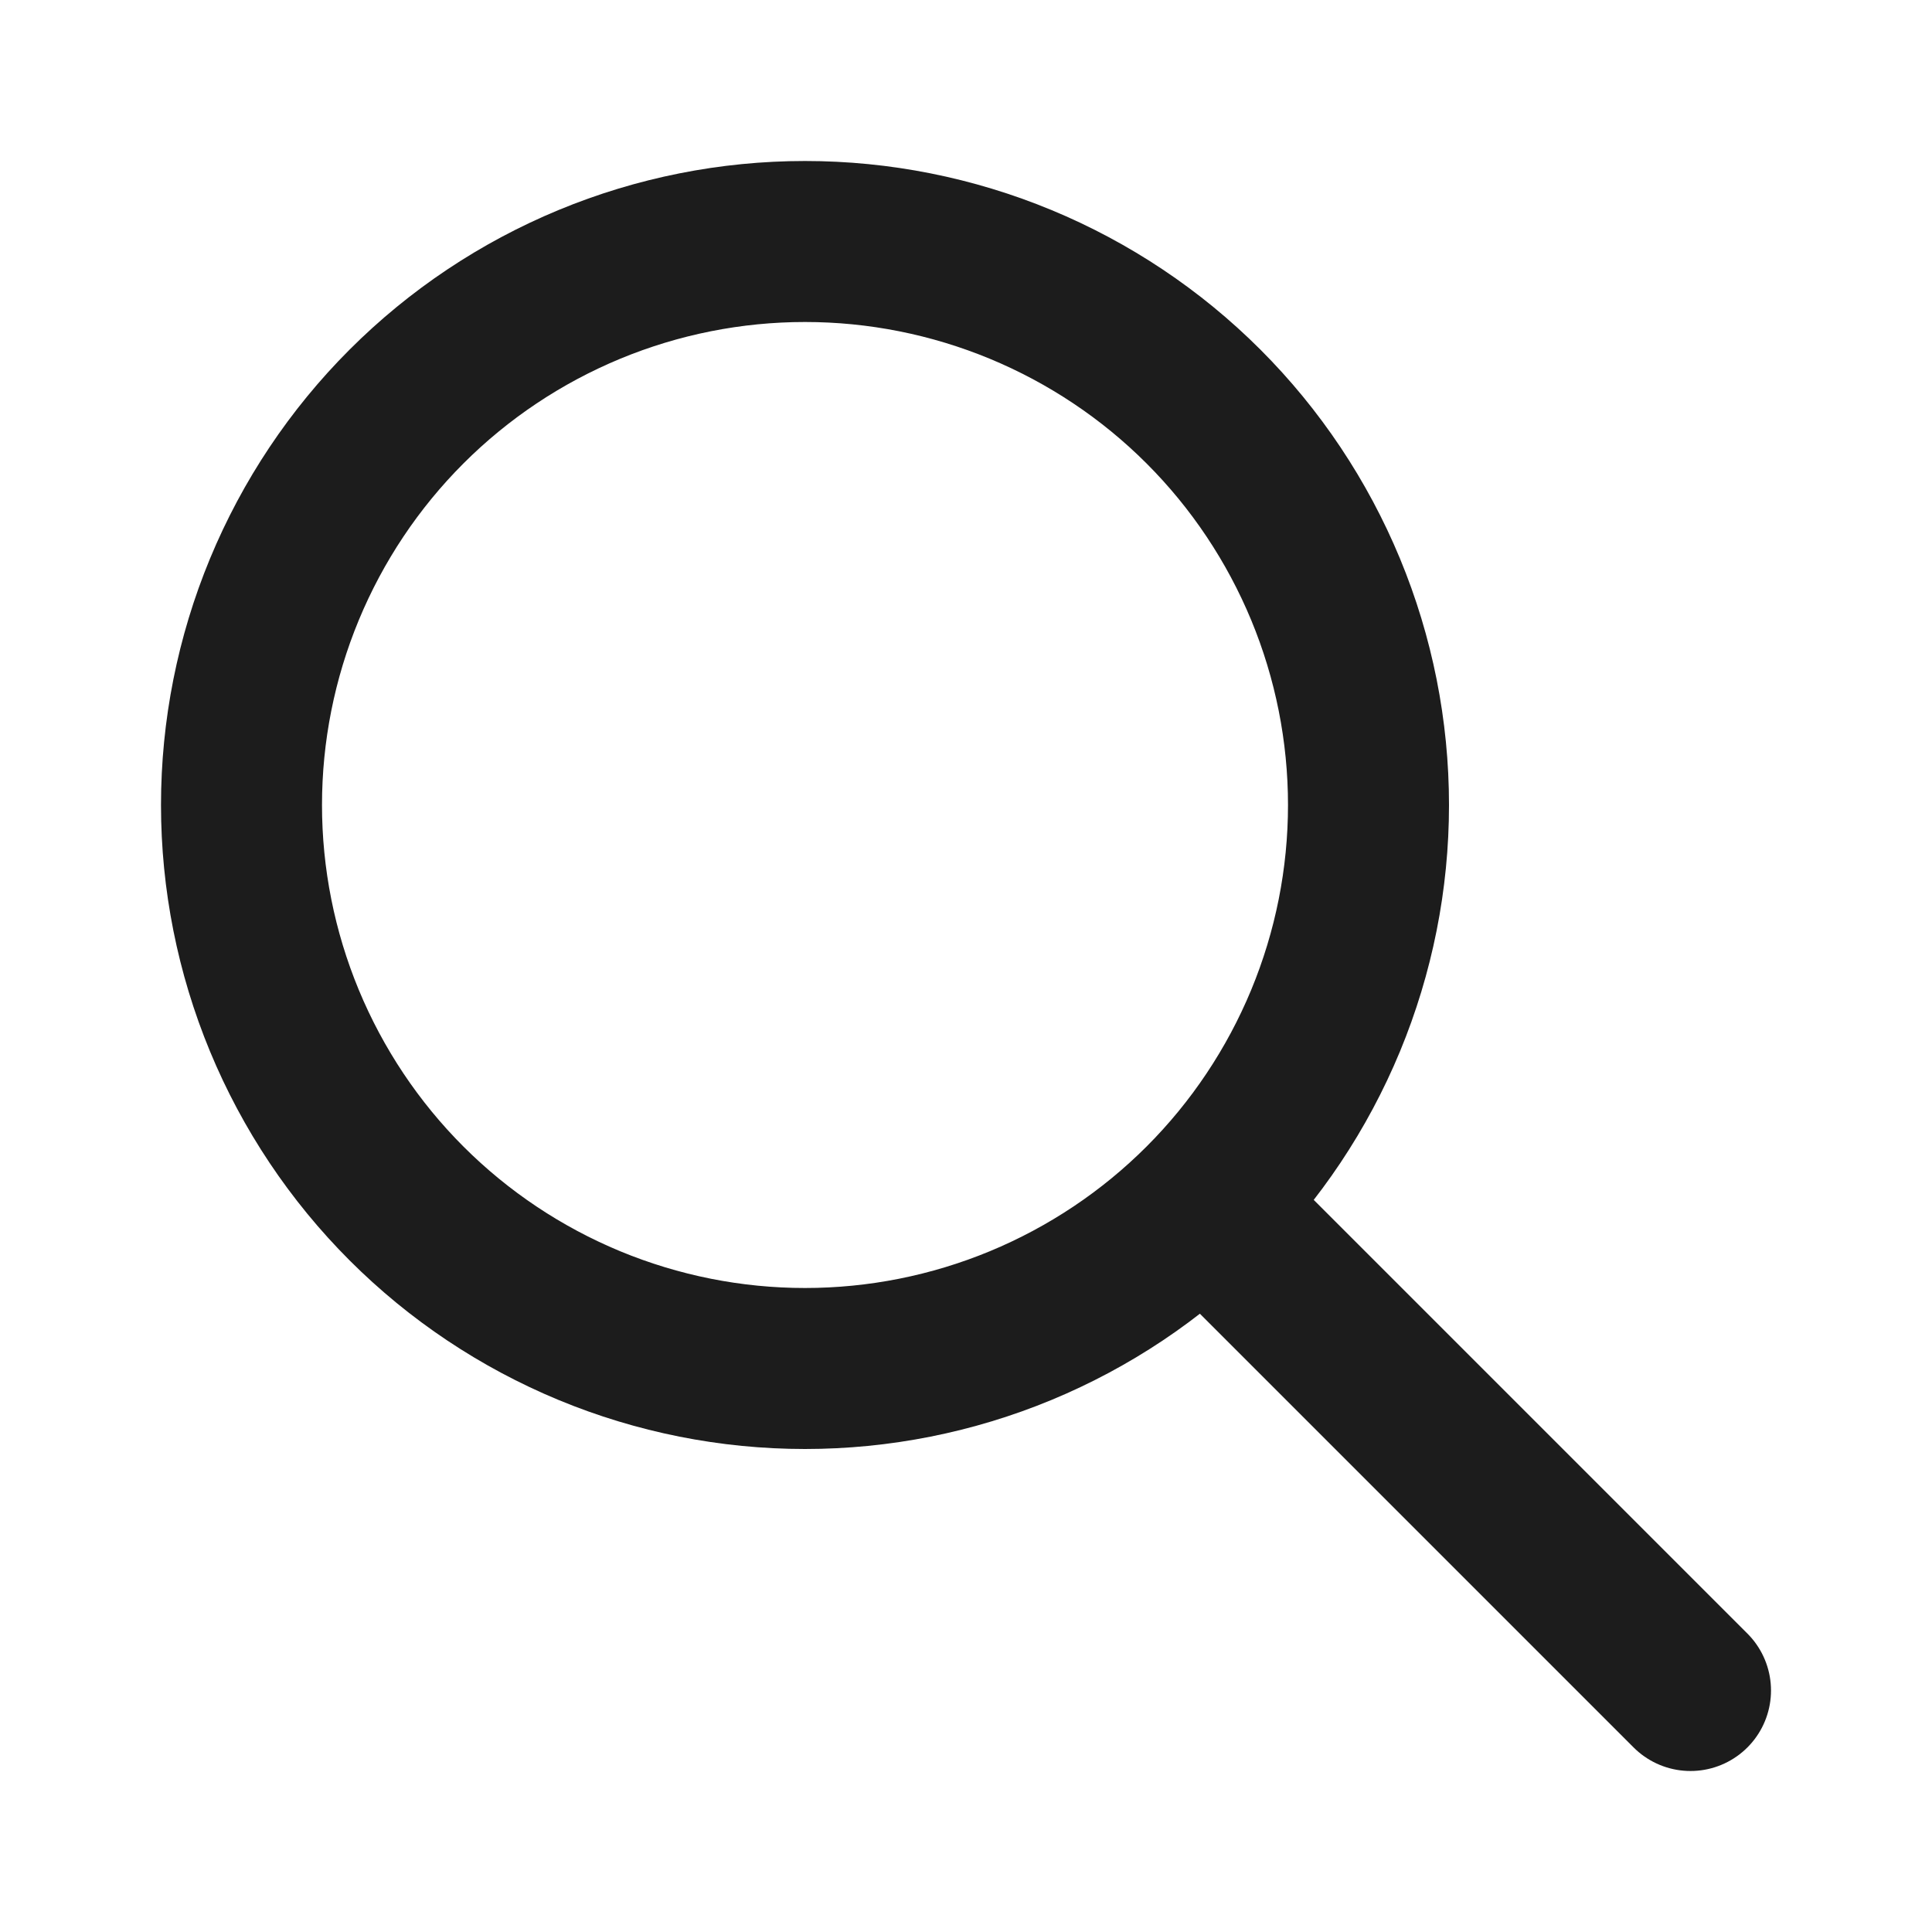
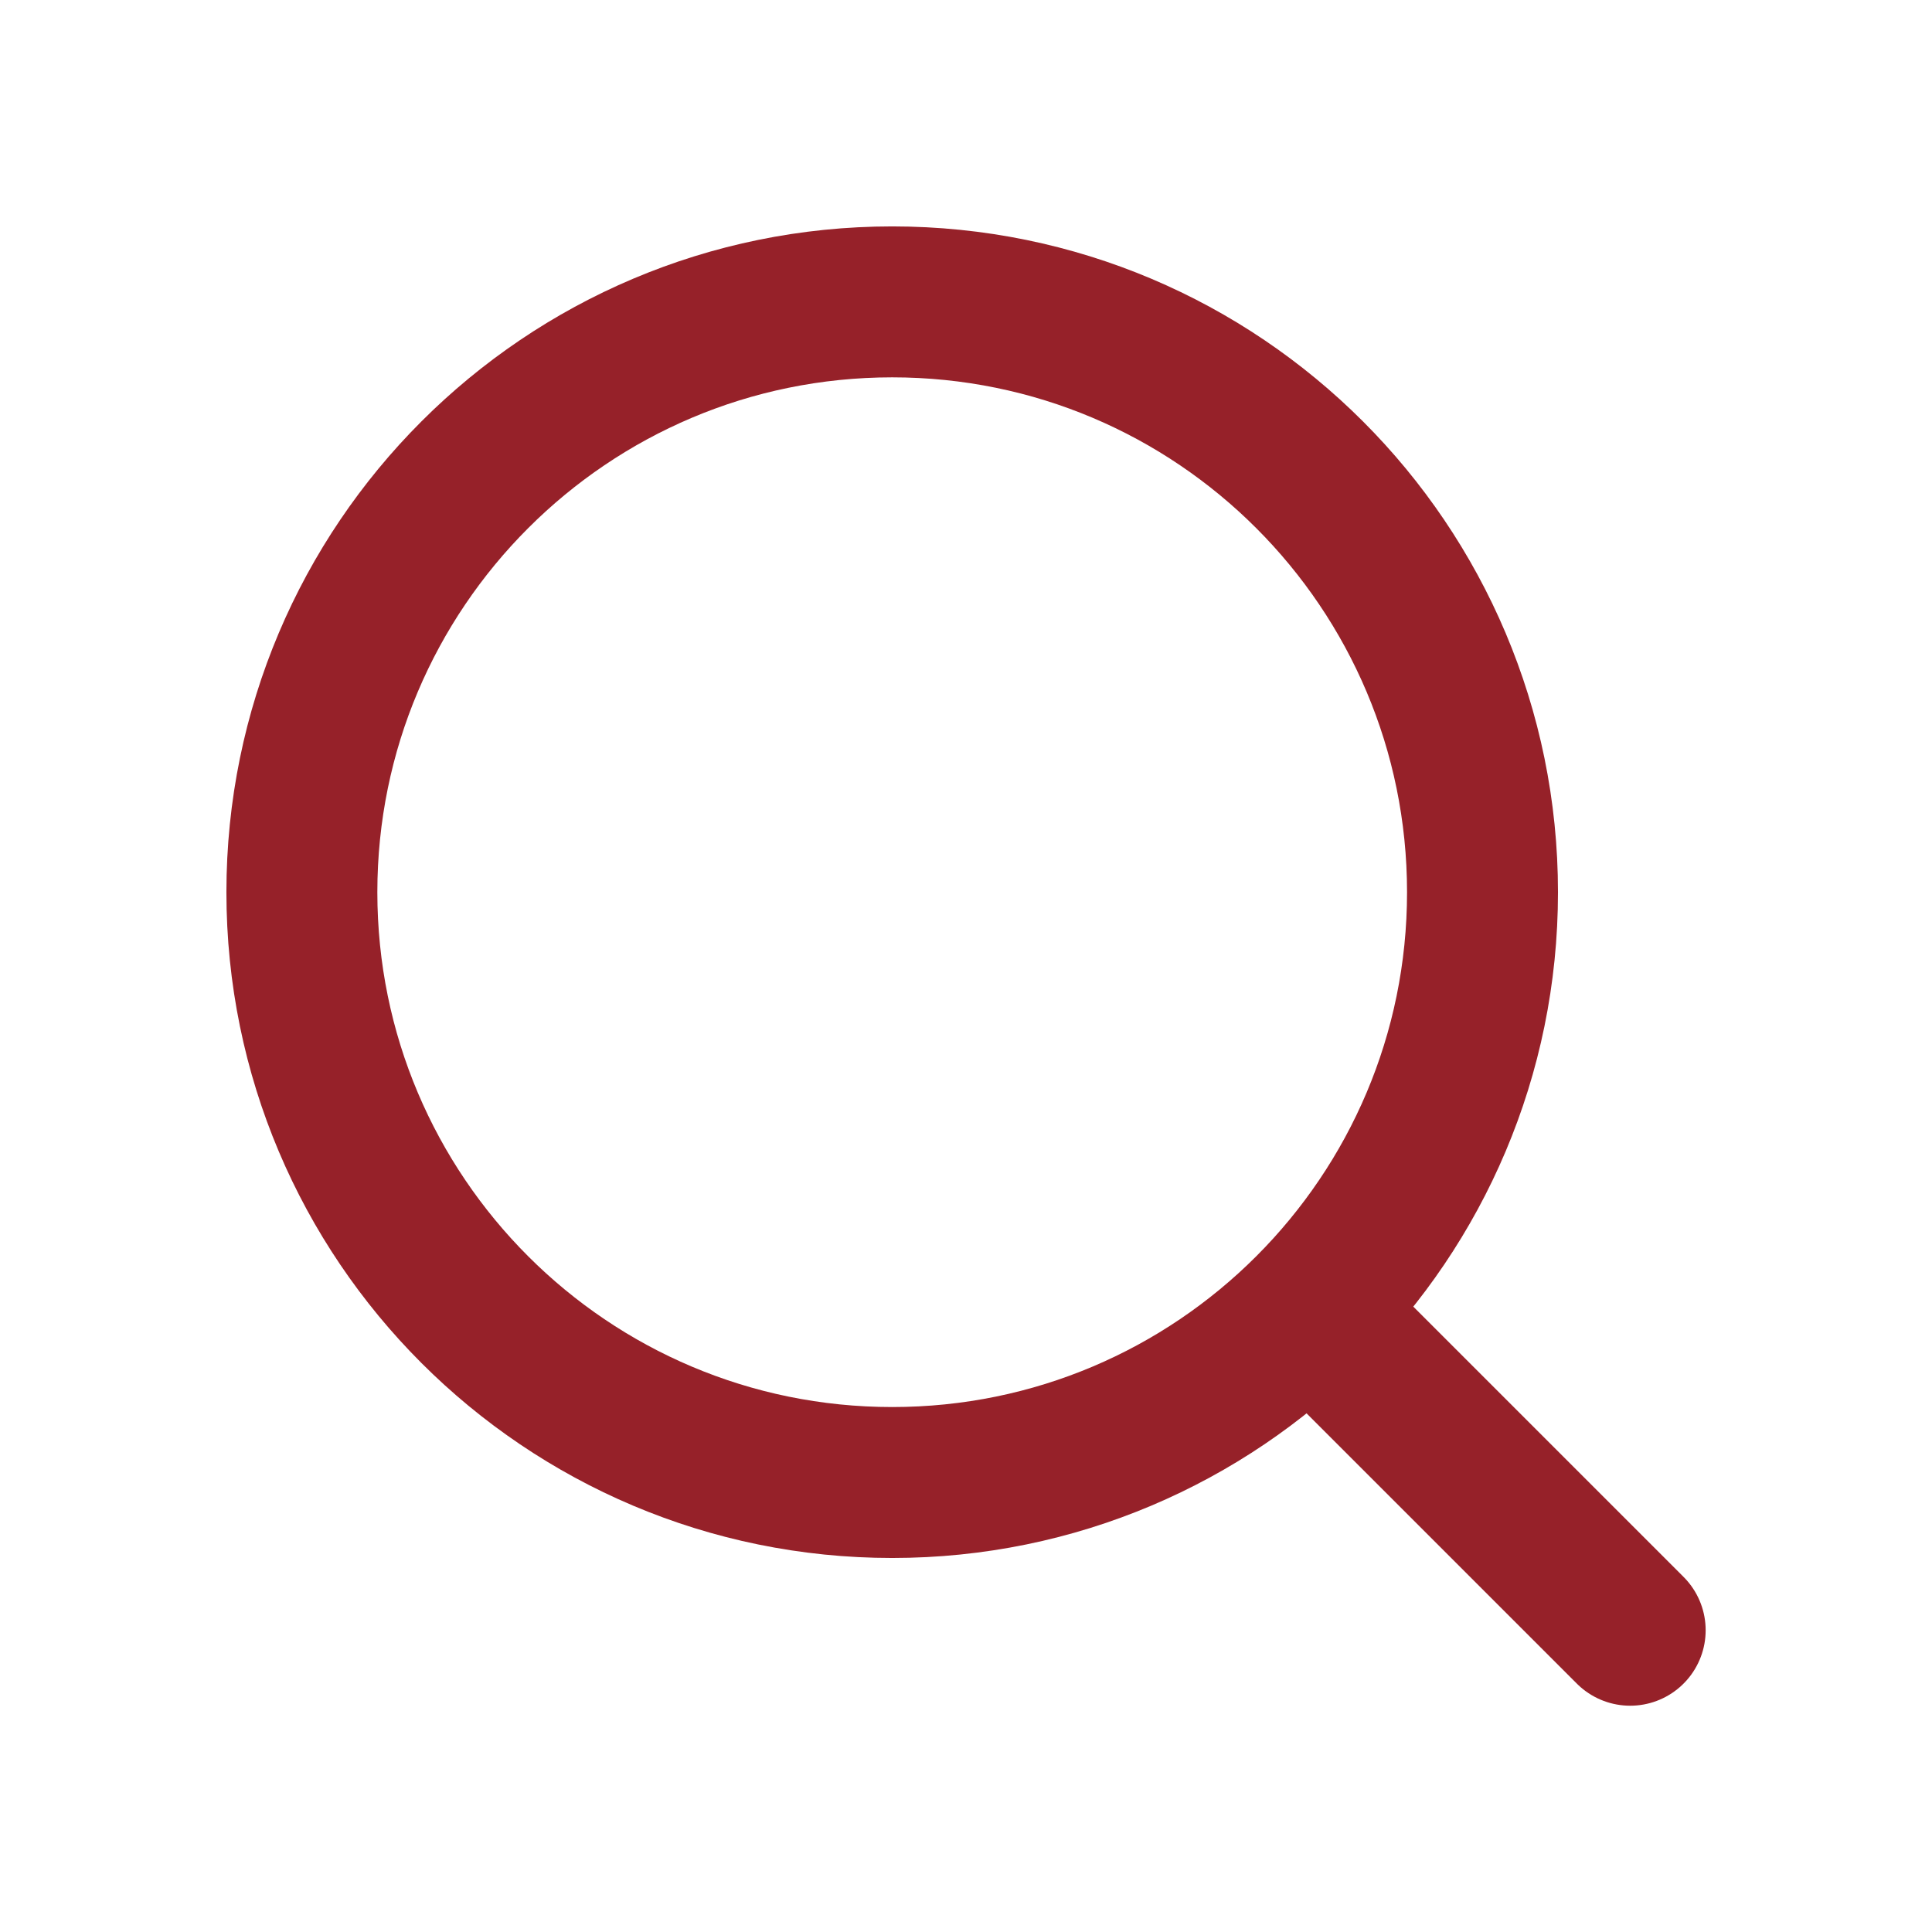
- <svg xmlns="http://www.w3.org/2000/svg" width="24" height="24" viewBox="0 0 24 24" fill="none">
-   <path d="M21 21L15 15M3 10C3 10.919 3.181 11.829 3.533 12.679C3.885 13.528 4.4 14.3 5.05 14.95C5.7 15.6 6.472 16.115 7.321 16.467C8.171 16.819 9.081 17 10 17C10.919 17 11.829 16.819 12.679 16.467C13.528 16.115 14.3 15.6 14.95 14.95C15.6 14.3 16.115 13.528 16.467 12.679C16.819 11.829 17 10.919 17 10C17 9.081 16.819 8.171 16.467 7.321C16.115 6.472 15.6 5.7 14.95 5.05C14.3 4.4 13.528 3.885 12.679 3.533C11.829 3.181 10.919 3 10 3C9.081 3 8.171 3.181 7.321 3.533C6.472 3.885 5.7 4.4 5.05 5.05C4.4 5.7 3.885 6.472 3.533 7.321C3.181 8.171 3 9.081 3 10Z" stroke="#1C1C1C" stroke-width="2" stroke-linecap="round" stroke-linejoin="round" />
+ <svg xmlns="http://www.w3.org/2000/svg" width="32" height="32" viewBox="0 0 32 32" fill="none">
+   <path d="M14.778 24.555C20.178 24.555 24.555 20.178 24.555 14.778C24.555 9.378 20.178 5 14.778 5C9.378 5 5 9.378 5 14.778C5 20.178 9.378 24.555 14.778 24.555Z" stroke="#962129" stroke-width="2.5" stroke-linecap="round" stroke-linejoin="round" />
+   <path d="M27.001 27.002L21.745 21.746" stroke="#962129" stroke-width="2.5" stroke-linecap="round" stroke-linejoin="round" />
</svg>
